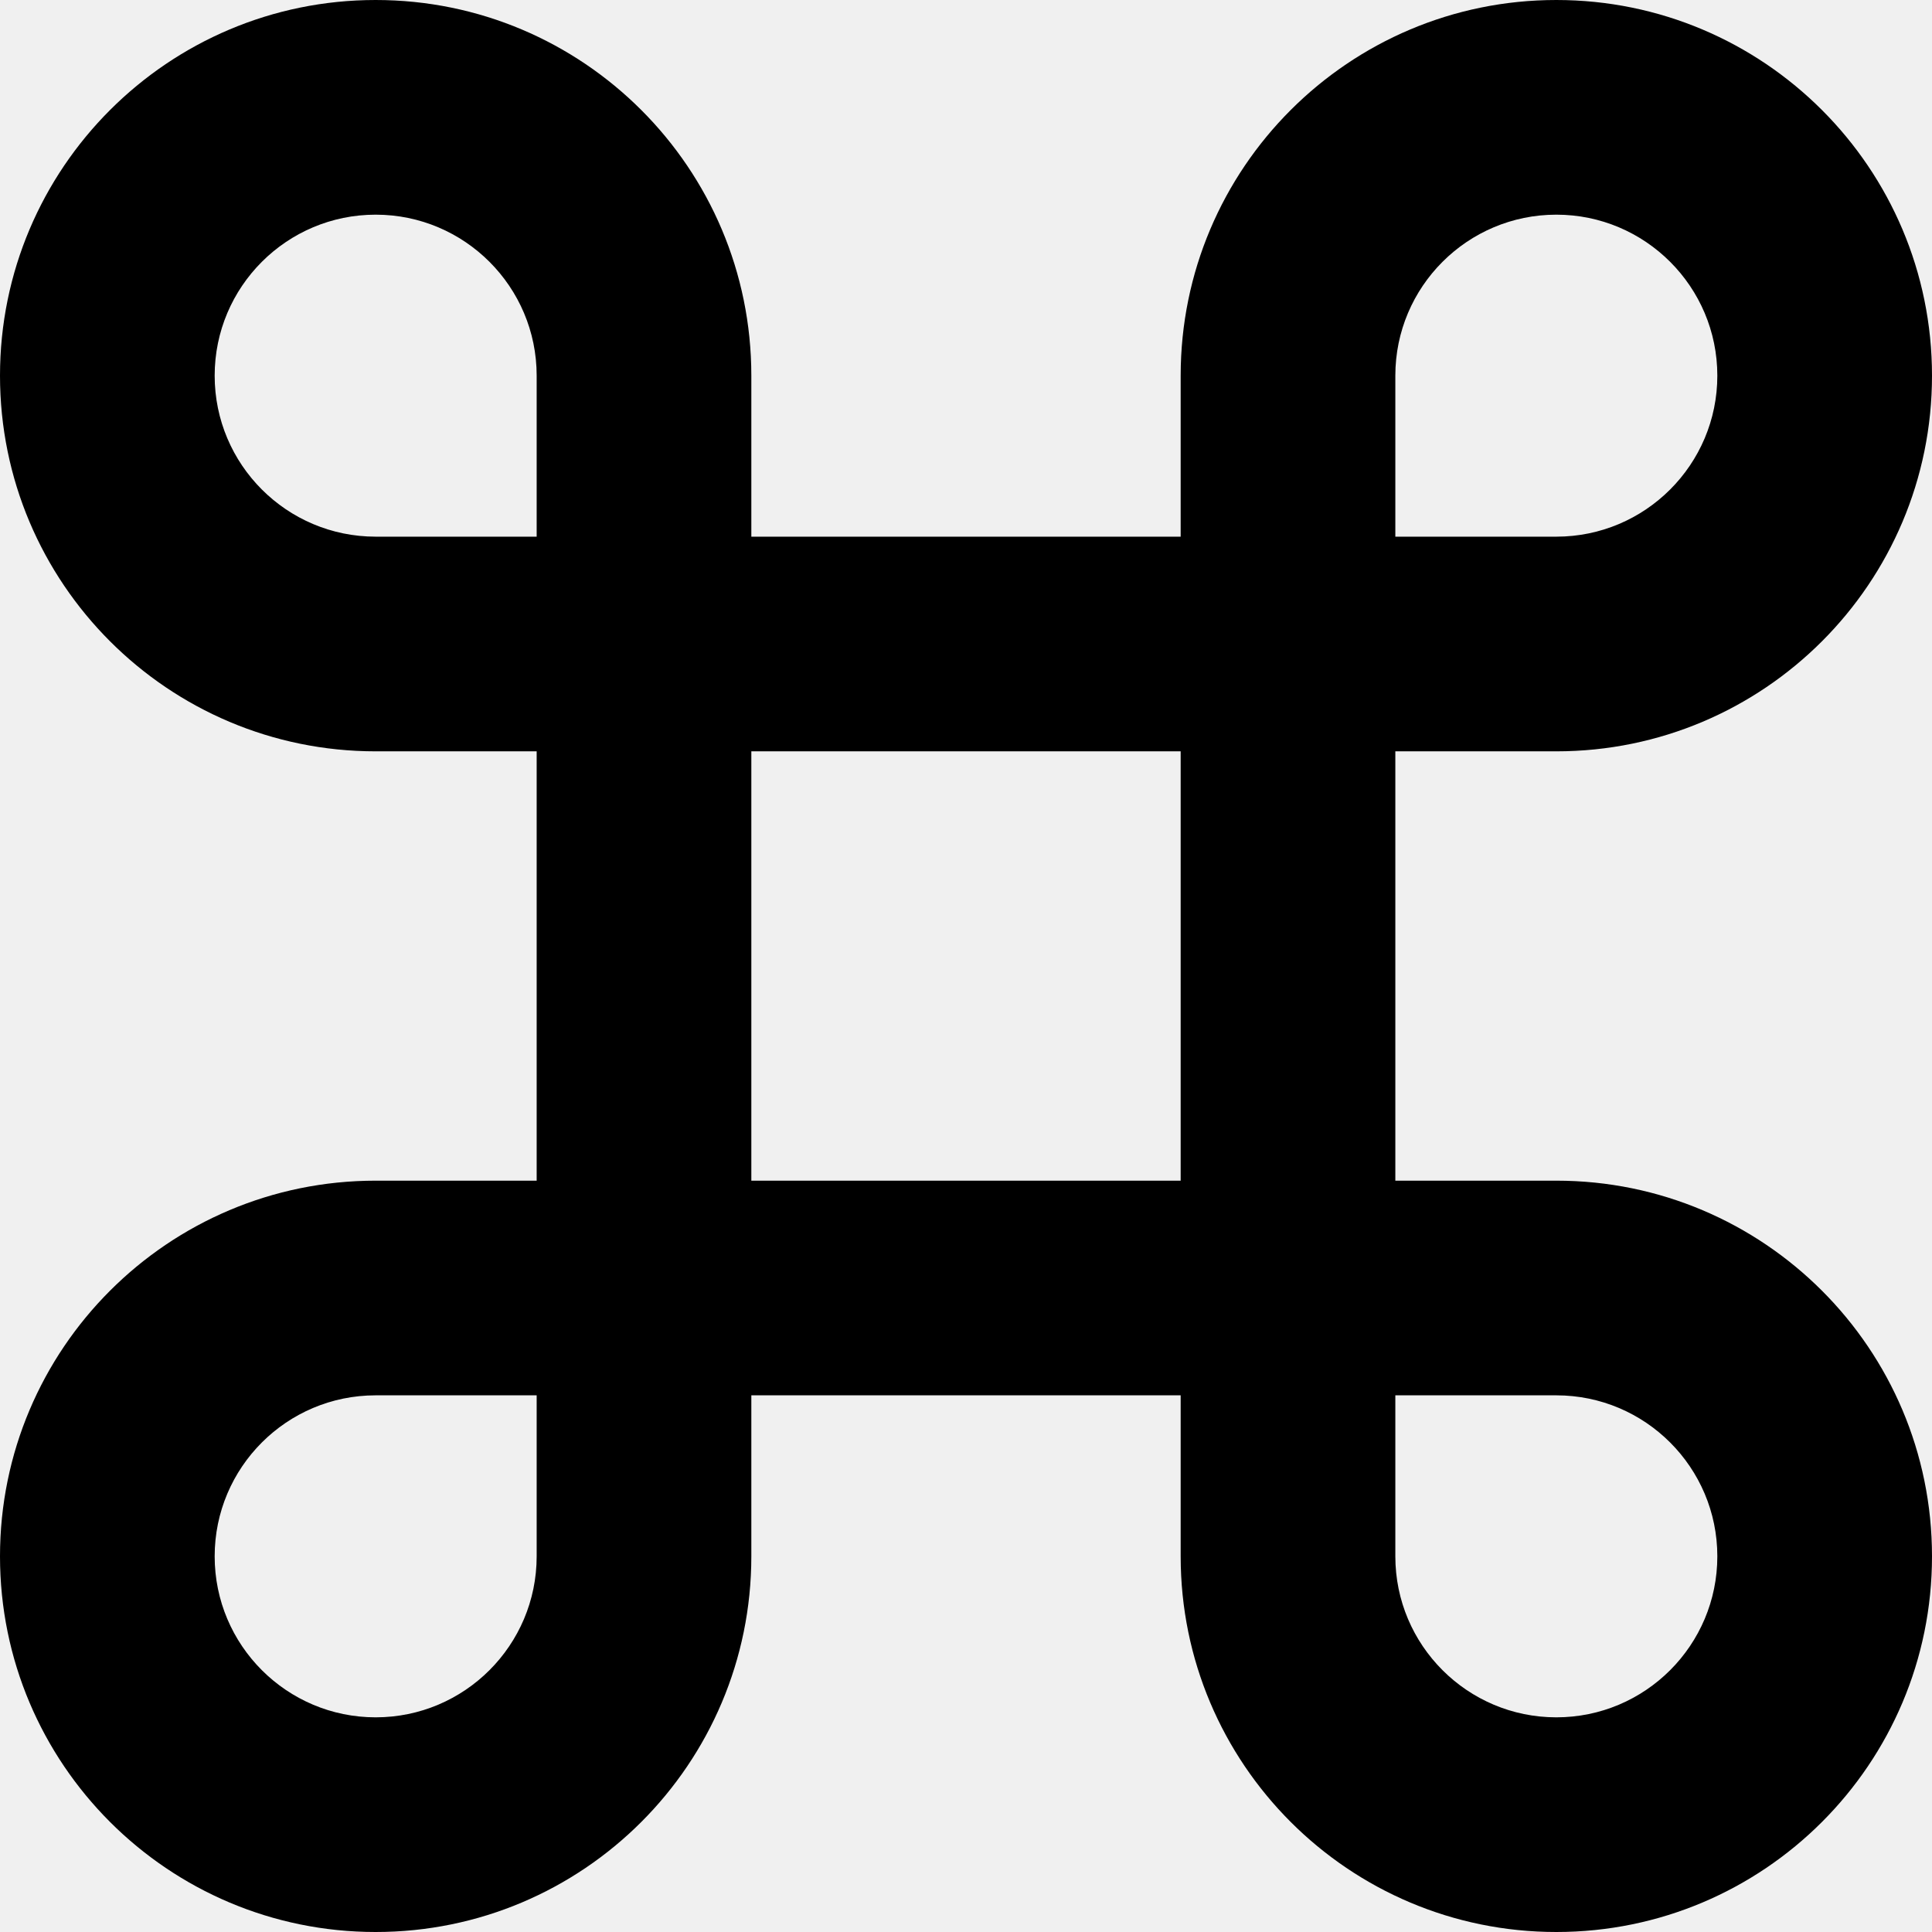
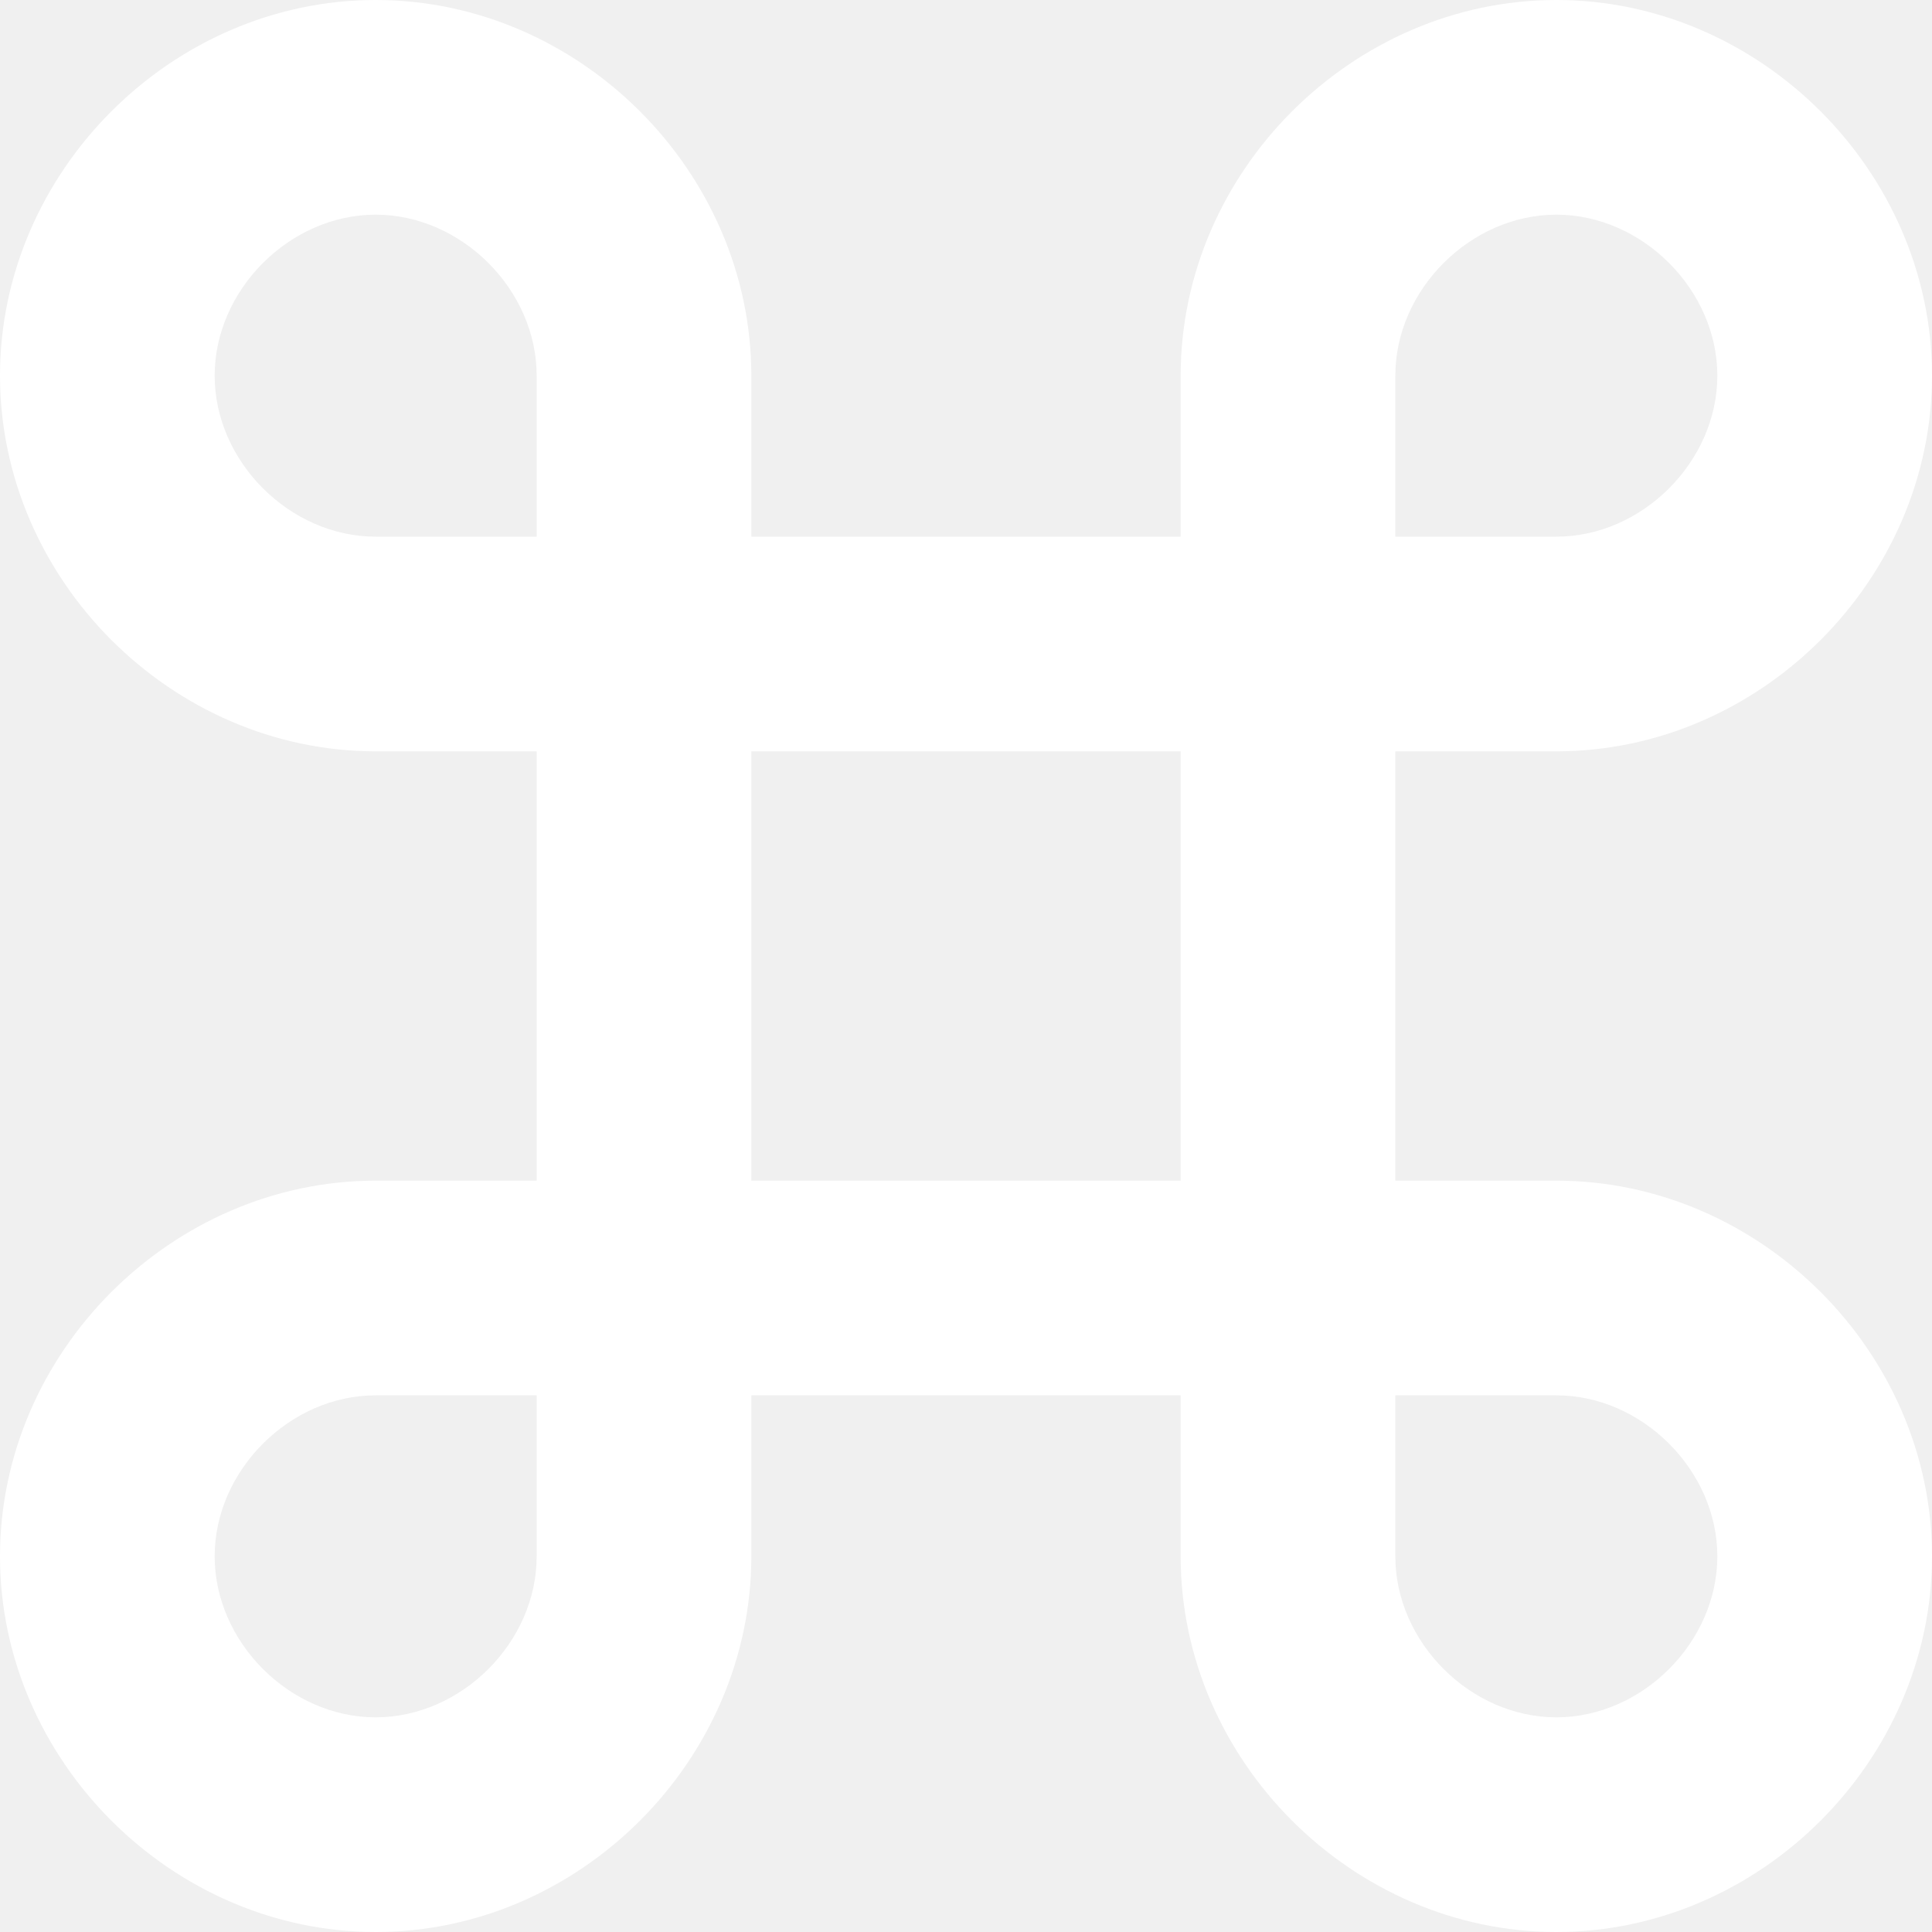
- <svg xmlns="http://www.w3.org/2000/svg" width="18" height="18" viewBox="0 0 18 18" fill="none">
-   <path fill-rule="evenodd" clip-rule="evenodd" d="M0 3.5C0 1.567 1.567 0 3.5 0C5.433 0 7 1.567 7 3.5V5H11V3.5C11 1.567 12.567 0 14.5 0C16.433 0 18 1.567 18 3.5C18 5.433 16.433 7 14.5 7H13V11H14.5C16.433 11 18 12.567 18 14.5C18 16.433 16.433 18 14.5 18C12.567 18 11 16.433 11 14.5V13H7V14.5C7 16.433 5.433 18 3.5 18C1.567 18 0 16.433 0 14.5C0 12.567 1.567 11 3.5 11H5V7H3.5C1.567 7 0 5.433 0 3.5ZM5 5V3.5C5 2.672 4.328 2 3.5 2C2.672 2 2 2.672 2 3.5C2 4.328 2.672 5 3.5 5H5ZM7 7V11H11V7H7ZM5 13H3.5C2.672 13 2 13.672 2 14.5C2 15.328 2.672 16 3.5 16C4.328 16 5 15.328 5 14.5V13ZM13 13V14.5C13 15.328 13.672 16 14.5 16C15.328 16 16 15.328 16 14.5C16 13.672 15.328 13 14.5 13H13ZM13 5H14.5C15.328 5 16 4.328 16 3.5C16 2.672 15.328 2 14.5 2C13.672 2 13 2.672 13 3.5V5Z" fill="black" />
+ <svg xmlns="http://www.w3.org/2000/svg" version="1.1" id="Layer_1" x="0px" y="0px" viewBox="0 0 18 18" style="enable-background:new 0 0 18 18;" xml:space="preserve">
+   <style type="text/css">
+ 	.st0{fill-rule:evenodd;clip-rule:evenodd;fill:#FFFFFF;}
+ </style>
+   <path class="st0" d="M0,3.5C0,1.6,1.6,0,3.5,0S7,1.6,7,3.5V5h4V3.5C11,1.6,12.6,0,14.5,0S18,1.6,18,3.5S16.4,7,14.5,7H13v4h1.5  c1.9,0,3.5,1.6,3.5,3.5S16.4,18,14.5,18S11,16.4,11,14.5V13H7v1.5C7,16.4,5.4,18,3.5,18S0,16.4,0,14.5S1.6,11,3.5,11H5V7H3.5  C1.6,7,0,5.4,0,3.5z M5,5V3.5C5,2.7,4.3,2,3.5,2S2,2.7,2,3.5S2.7,5,3.5,5H5z M7,7v4h4V7H7z M5,13H3.5C2.7,13,2,13.7,2,14.5  S2.7,16,3.5,16S5,15.3,5,14.5V13z M13,13v1.5c0,0.8,0.7,1.5,1.5,1.5s1.5-0.7,1.5-1.5S15.3,13,14.5,13H13z M13,5h1.5  C15.3,5,16,4.3,16,3.5S15.3,2,14.5,2S13,2.7,13,3.5V5z" />
</svg>
